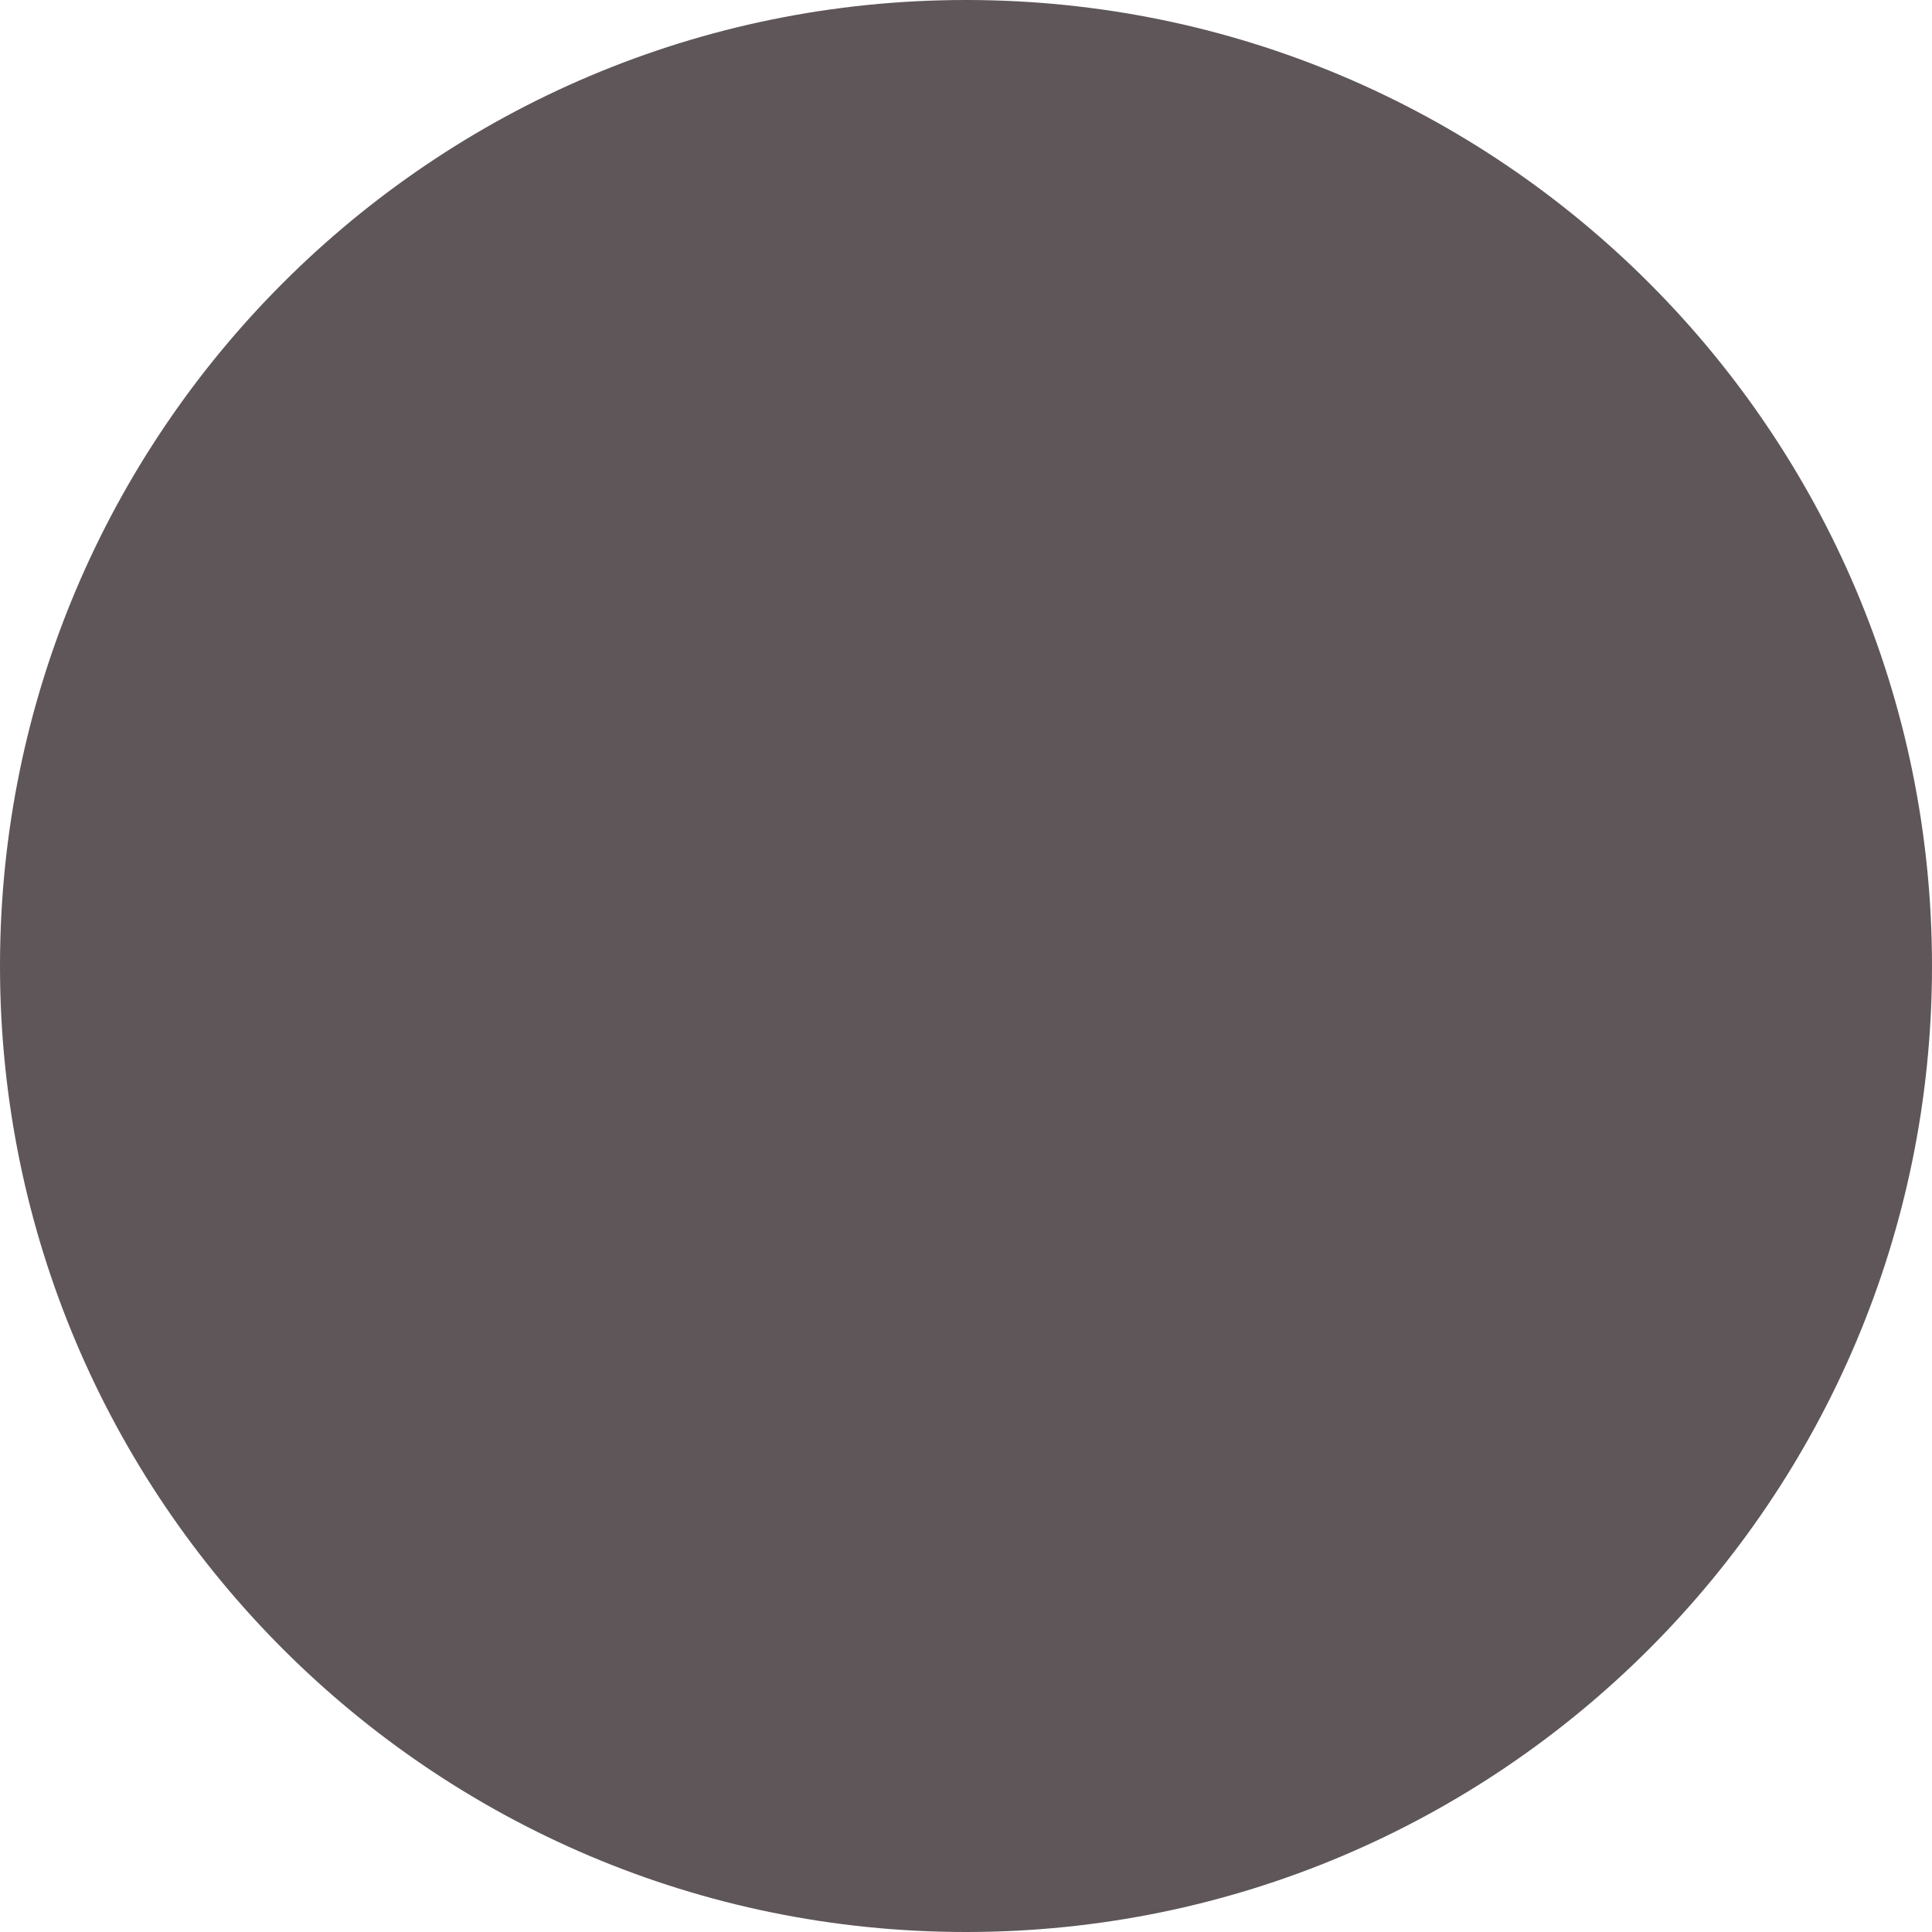
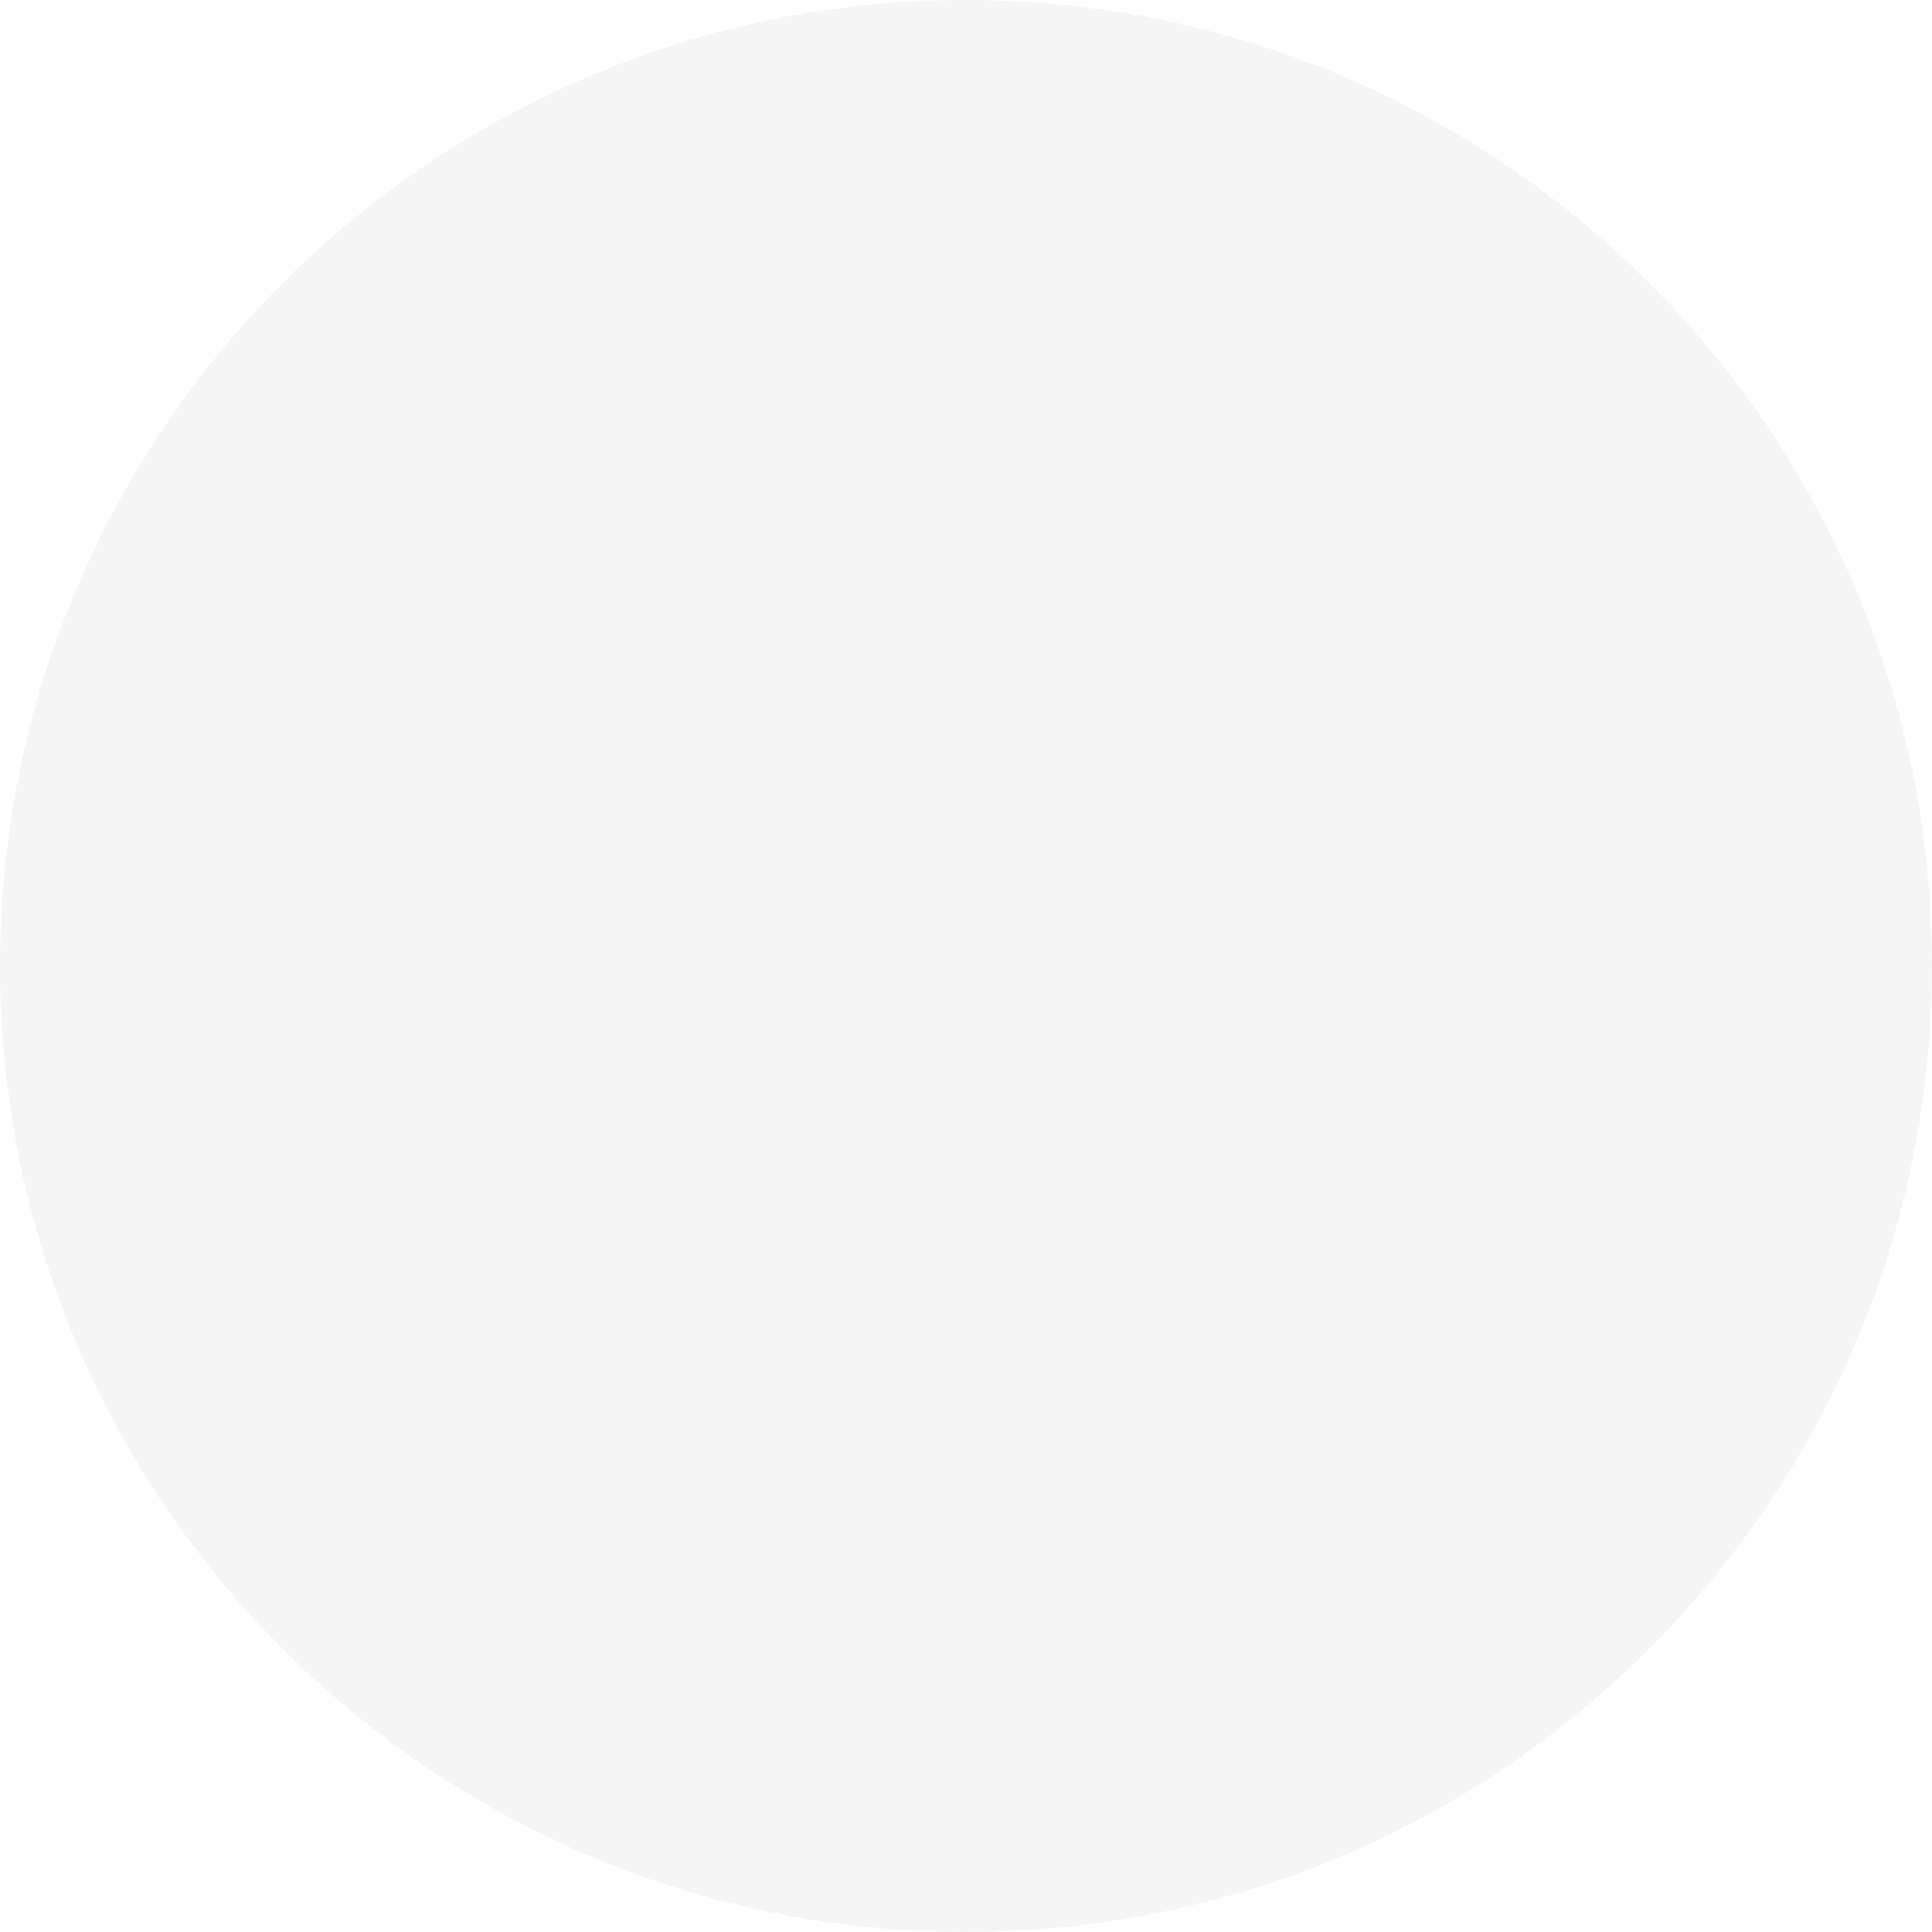
<svg xmlns="http://www.w3.org/2000/svg" width="15" height="15" viewBox="0 0 15 15" fill="none">
-   <path d="M15 7.5C15 11.642 11.642 15 7.5 15C3.358 15 0 11.642 0 7.5C0 3.358 3.358 0 7.5 0C11.642 0 15 3.358 15 7.5Z" fill="#5E5659" />
+   <path d="M15 7.5C15 11.642 11.642 15 7.5 15C3.358 15 0 11.642 0 7.5C0 3.358 3.358 0 7.5 0C11.642 0 15 3.358 15 7.5Z" fill="#F5F5F5" />
</svg>
